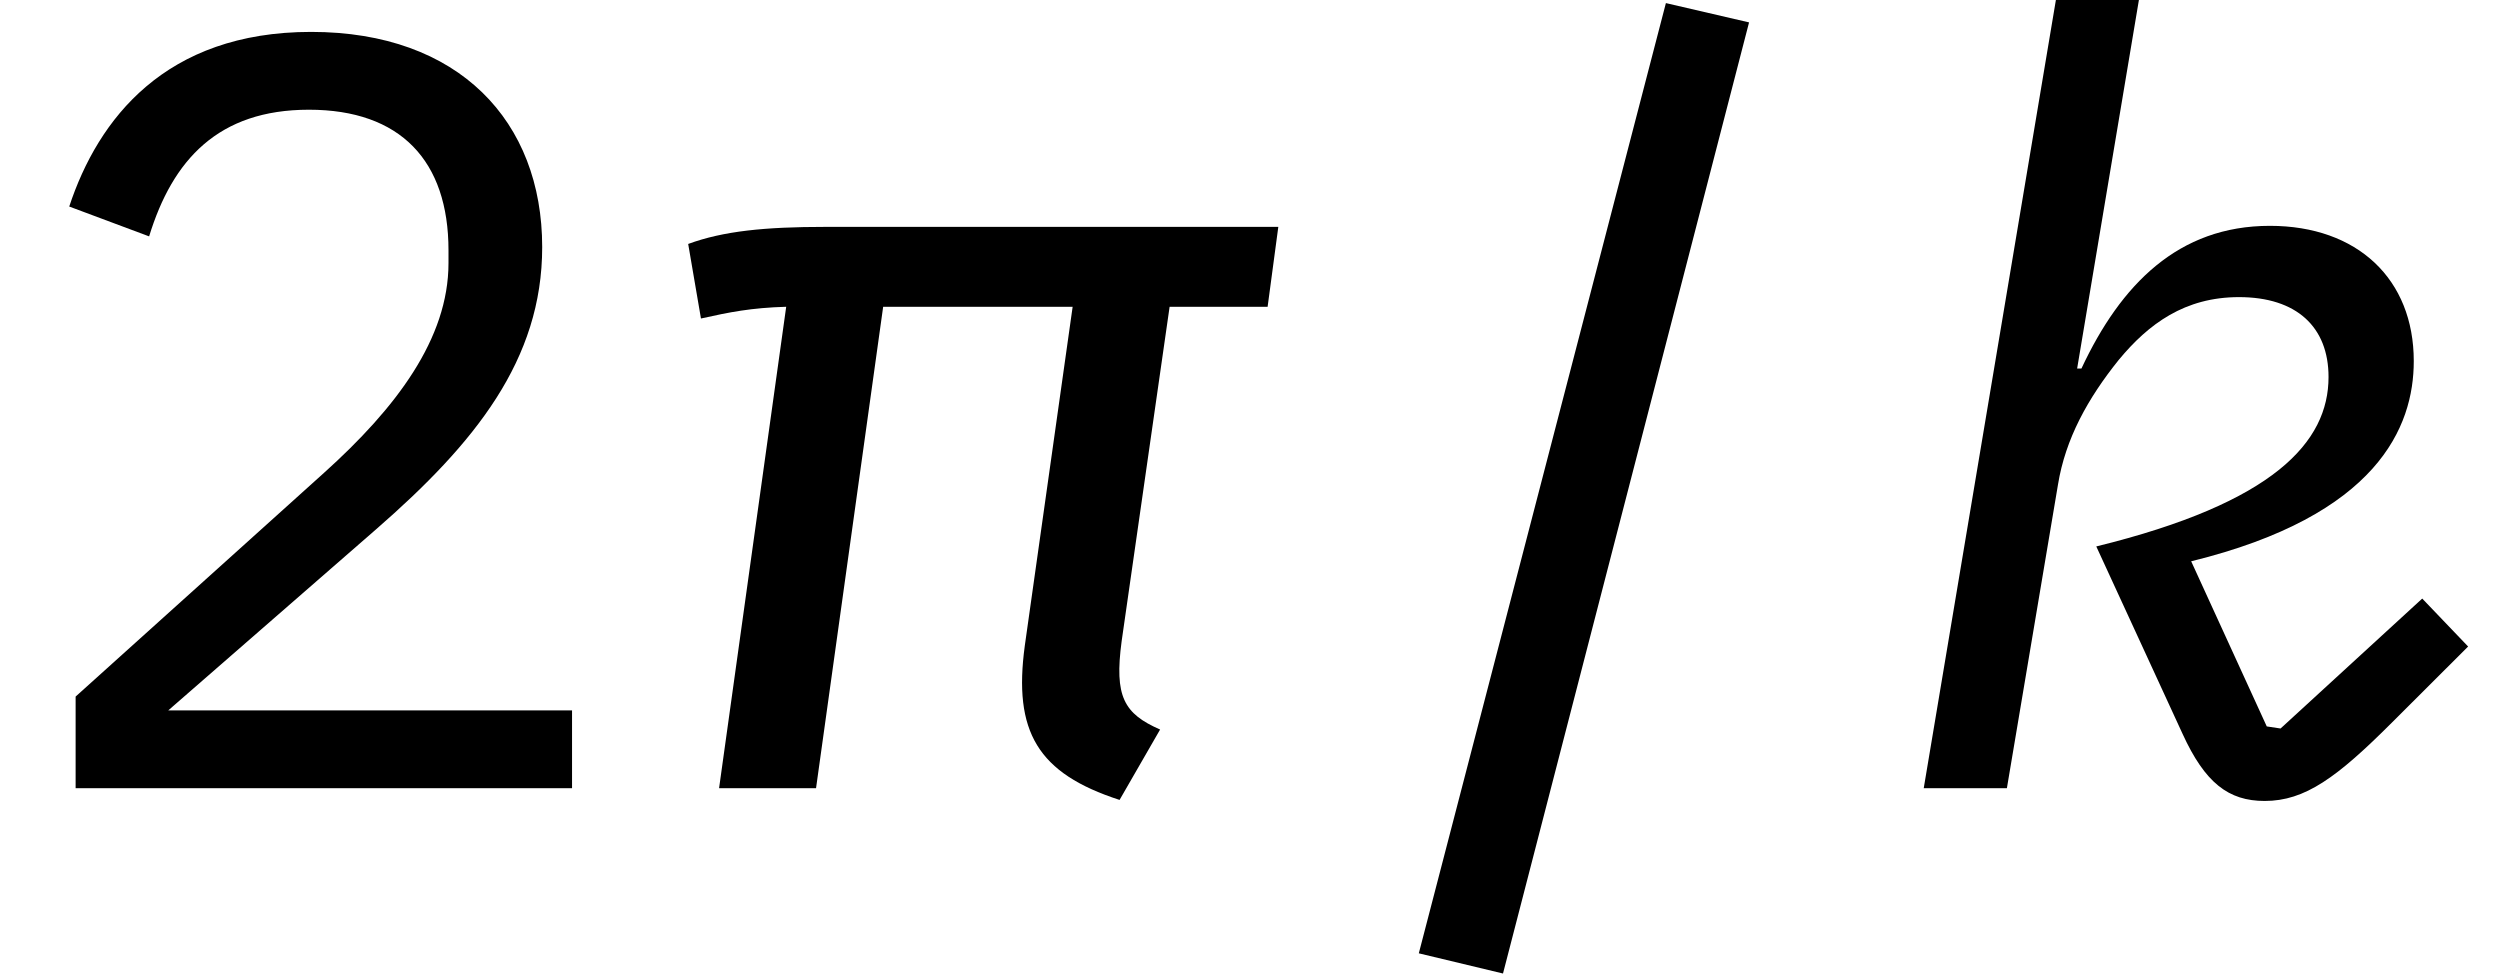
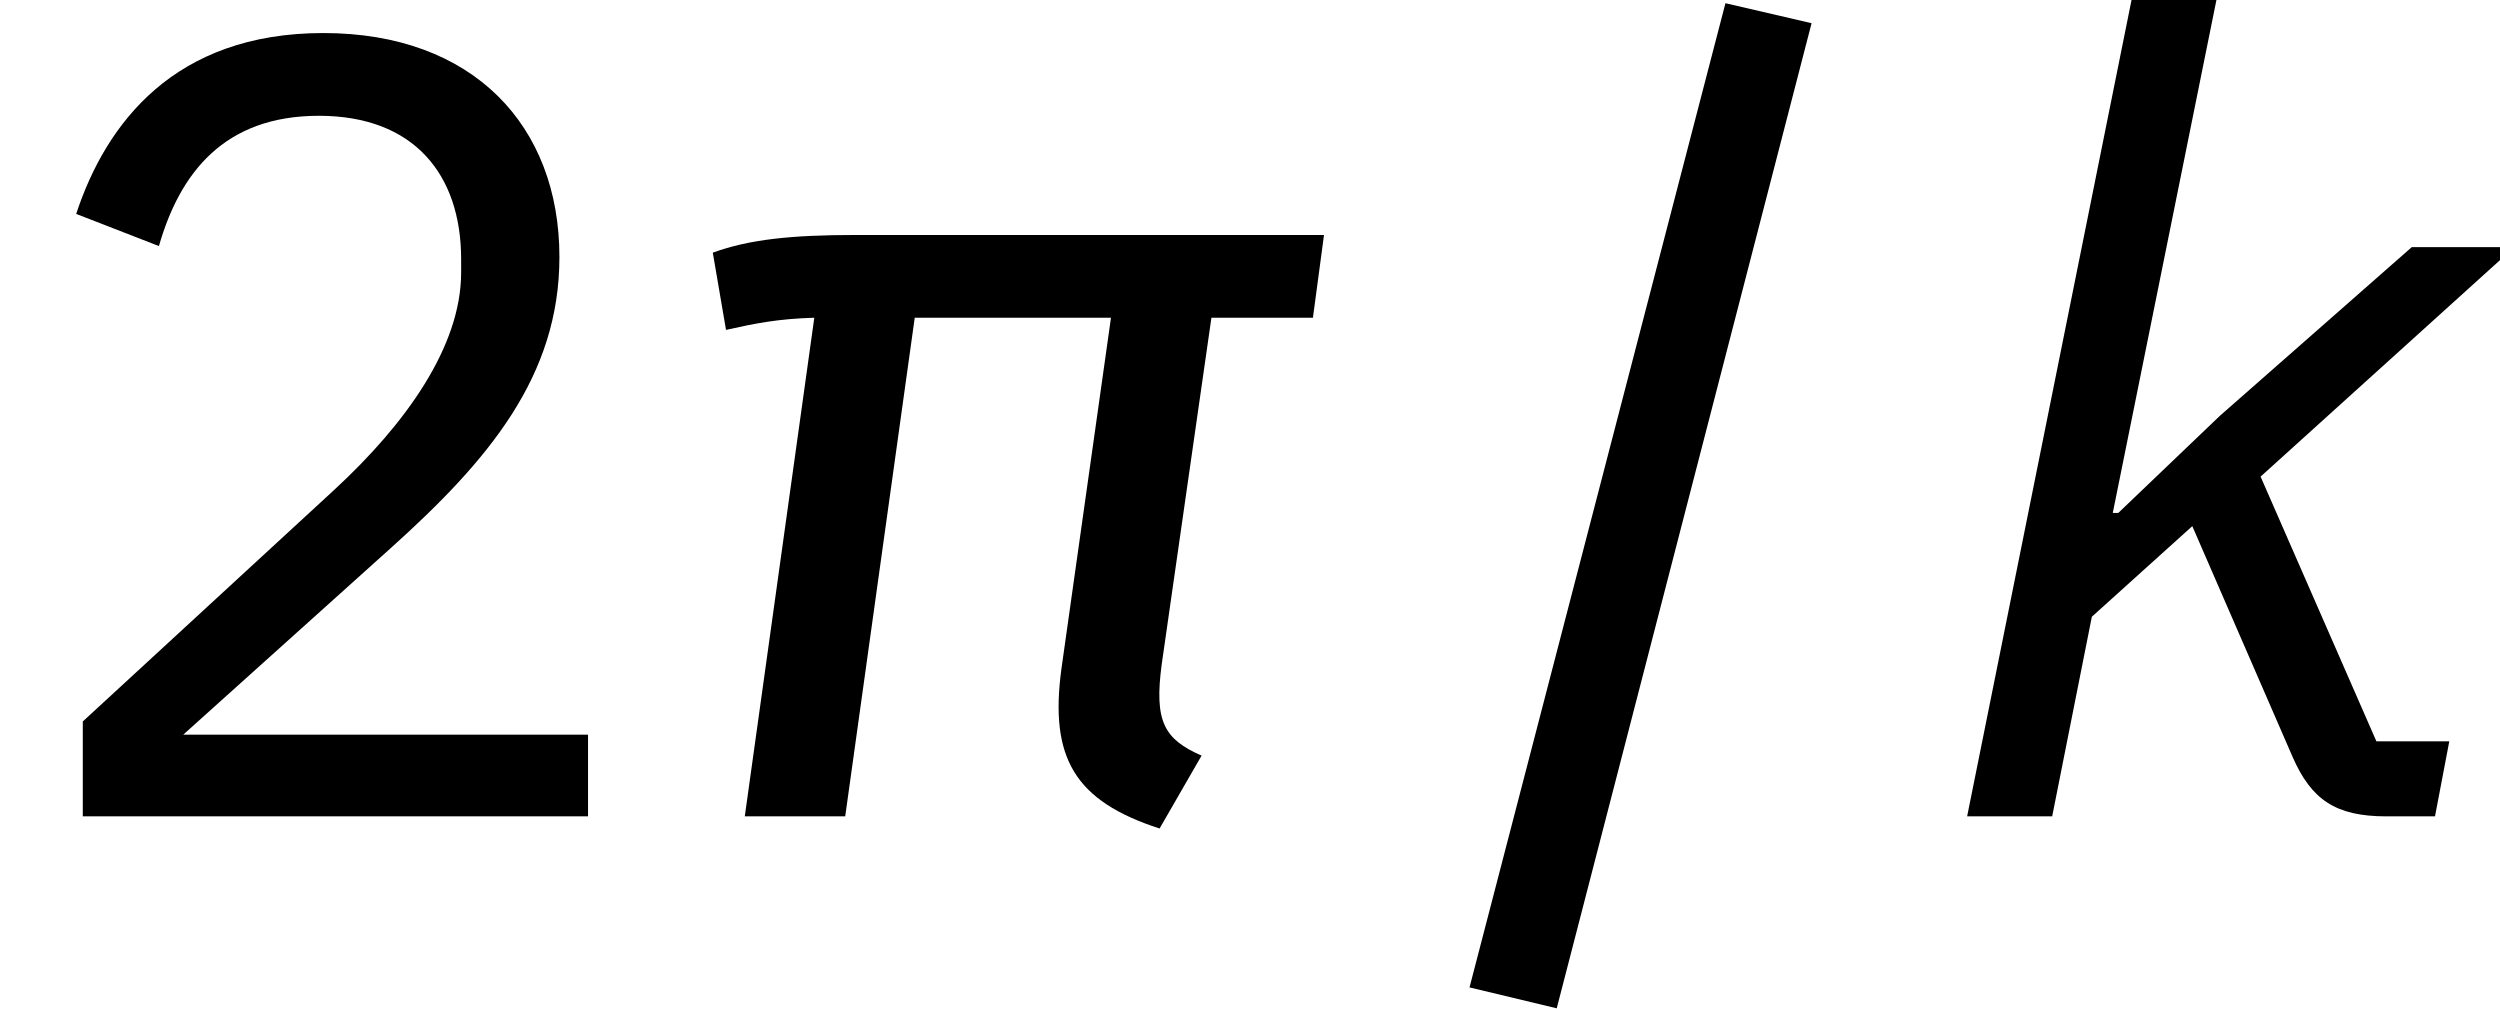
- <svg xmlns="http://www.w3.org/2000/svg" xmlns:xlink="http://www.w3.org/1999/xlink" style="width:2.347em;height:0.914em;vertical-align:-0.174em" fill="currentColor" aria-hidden="true" version="1.1" viewBox="-72 -72 23.382 9.106">
+ <svg xmlns="http://www.w3.org/2000/svg" xmlns:xlink="http://www.w3.org/1999/xlink" style="width:2.266em;height:0.914em;vertical-align:-0.174em" fill="currentColor" aria-hidden="true" version="1.1" viewBox="-72 -72 22.575 9.106">
  <defs>
-     <path id="mef81726d5f2cfbfa-g0-60" d="M3.852-.524H1.133L2.532-1.743C3.199-2.324 3.651-2.884 3.651-3.644C3.651-4.49 3.092-5.093 2.095-5.093C1.112-5.093 .66-4.505 .466-3.917L1.004-3.716C1.162-4.232 1.47-4.569 2.08-4.569C2.697-4.569 3.02-4.225 3.02-3.622V-3.536C3.02-3.027 2.668-2.561 2.181-2.123L.509-.617V0H3.852V-.524Z" />
-     <path id="mef81726d5f2cfbfa-g1-14" d="M.423 0H.983L1.327-2.044C1.377-2.353 1.528-2.625 1.736-2.884C1.937-3.127 2.181-3.307 2.546-3.307C2.934-3.307 3.149-3.106 3.149-2.769C3.149-2.331 2.783-1.922 1.585-1.628L2.166-.366C2.317-.036 2.475 .086 2.719 .086C2.991 .086 3.206-.072 3.579-.445L4.089-.954L3.78-1.277L2.826-.402L2.733-.416L2.224-1.528C3.479-1.836 3.723-2.432 3.723-2.876C3.723-3.429 3.343-3.787 2.754-3.787C2.138-3.787 1.75-3.393 1.485-2.826H1.456L1.872-5.308H1.313L.423 0Z" />
+     <path id="mef81726d5f2cfbfa-g0-60" d="M3.823-.531H1.191L2.539-1.743C3.178-2.317 3.637-2.862 3.637-3.637C3.637-4.49 3.077-5.093 2.102-5.093C1.133-5.093 .689-4.505 .495-3.917L1.033-3.708C1.169-4.182 1.456-4.555 2.073-4.555S2.998-4.175 2.998-3.622V-3.536C2.998-3.056 2.64-2.554 2.173-2.123L.538-.617V0H3.823V-.531Z" />
+     <path id="mef81726d5f2cfbfa-g1-14" d="M.258 0H.811L1.069-1.298L1.722-1.887L2.374-.387C2.496-.108 2.654 0 2.984 0H3.3L3.393-.488H2.919L2.166-2.209L3.816-3.701H3.149L1.901-2.604L1.241-1.973H1.205L1.879-5.308H1.327L.258 0Z" />
    <path id="mef81726d5f2cfbfa-g2-16" d="M2.417-5.287L.753 1.112L1.32 1.248L2.977-5.157L2.417-5.287Z" />
    <path id="mef81726d5f2cfbfa-g2-1479" d="M3.572-3.242H4.232L4.304-3.78H1.255C.846-3.78 .567-3.752 .33-3.665L.416-3.163C.61-3.206 .753-3.235 .99-3.242L.538 0H1.191L1.643-3.242H2.919L2.597-.961C2.518-.38 2.683-.1 3.235 .079L3.508-.395C3.264-.502 3.199-.617 3.249-.99L3.572-3.242Z" />
    <use id="mef81726d5f2cfbfa-g3-60" xlink:href="#mef81726d5f2cfbfa-g0-60" transform="scale(1.388889)" />
    <use id="mef81726d5f2cfbfa-g4-14" xlink:href="#mef81726d5f2cfbfa-g1-14" transform="scale(1.388889)" />
    <use id="mef81726d5f2cfbfa-g5-16" xlink:href="#mef81726d5f2cfbfa-g2-16" transform="scale(1.388889)" />
    <use id="mef81726d5f2cfbfa-g5-1479" xlink:href="#mef81726d5f2cfbfa-g2-1479" transform="scale(1.388889)" />
  </defs>
  <g id="mef81726d5f2cfbfa-page14">
    <use x="-72" y="-64.628" xlink:href="#mef81726d5f2cfbfa-g3-60" />
    <use x="-66.022" y="-64.628" xlink:href="#mef81726d5f2cfbfa-g5-1479" />
    <use x="-59.776" y="-64.628" xlink:href="#mef81726d5f2cfbfa-g5-16" />
    <use x="-54.595" y="-64.628" xlink:href="#mef81726d5f2cfbfa-g4-14" />
  </g>
</svg>
